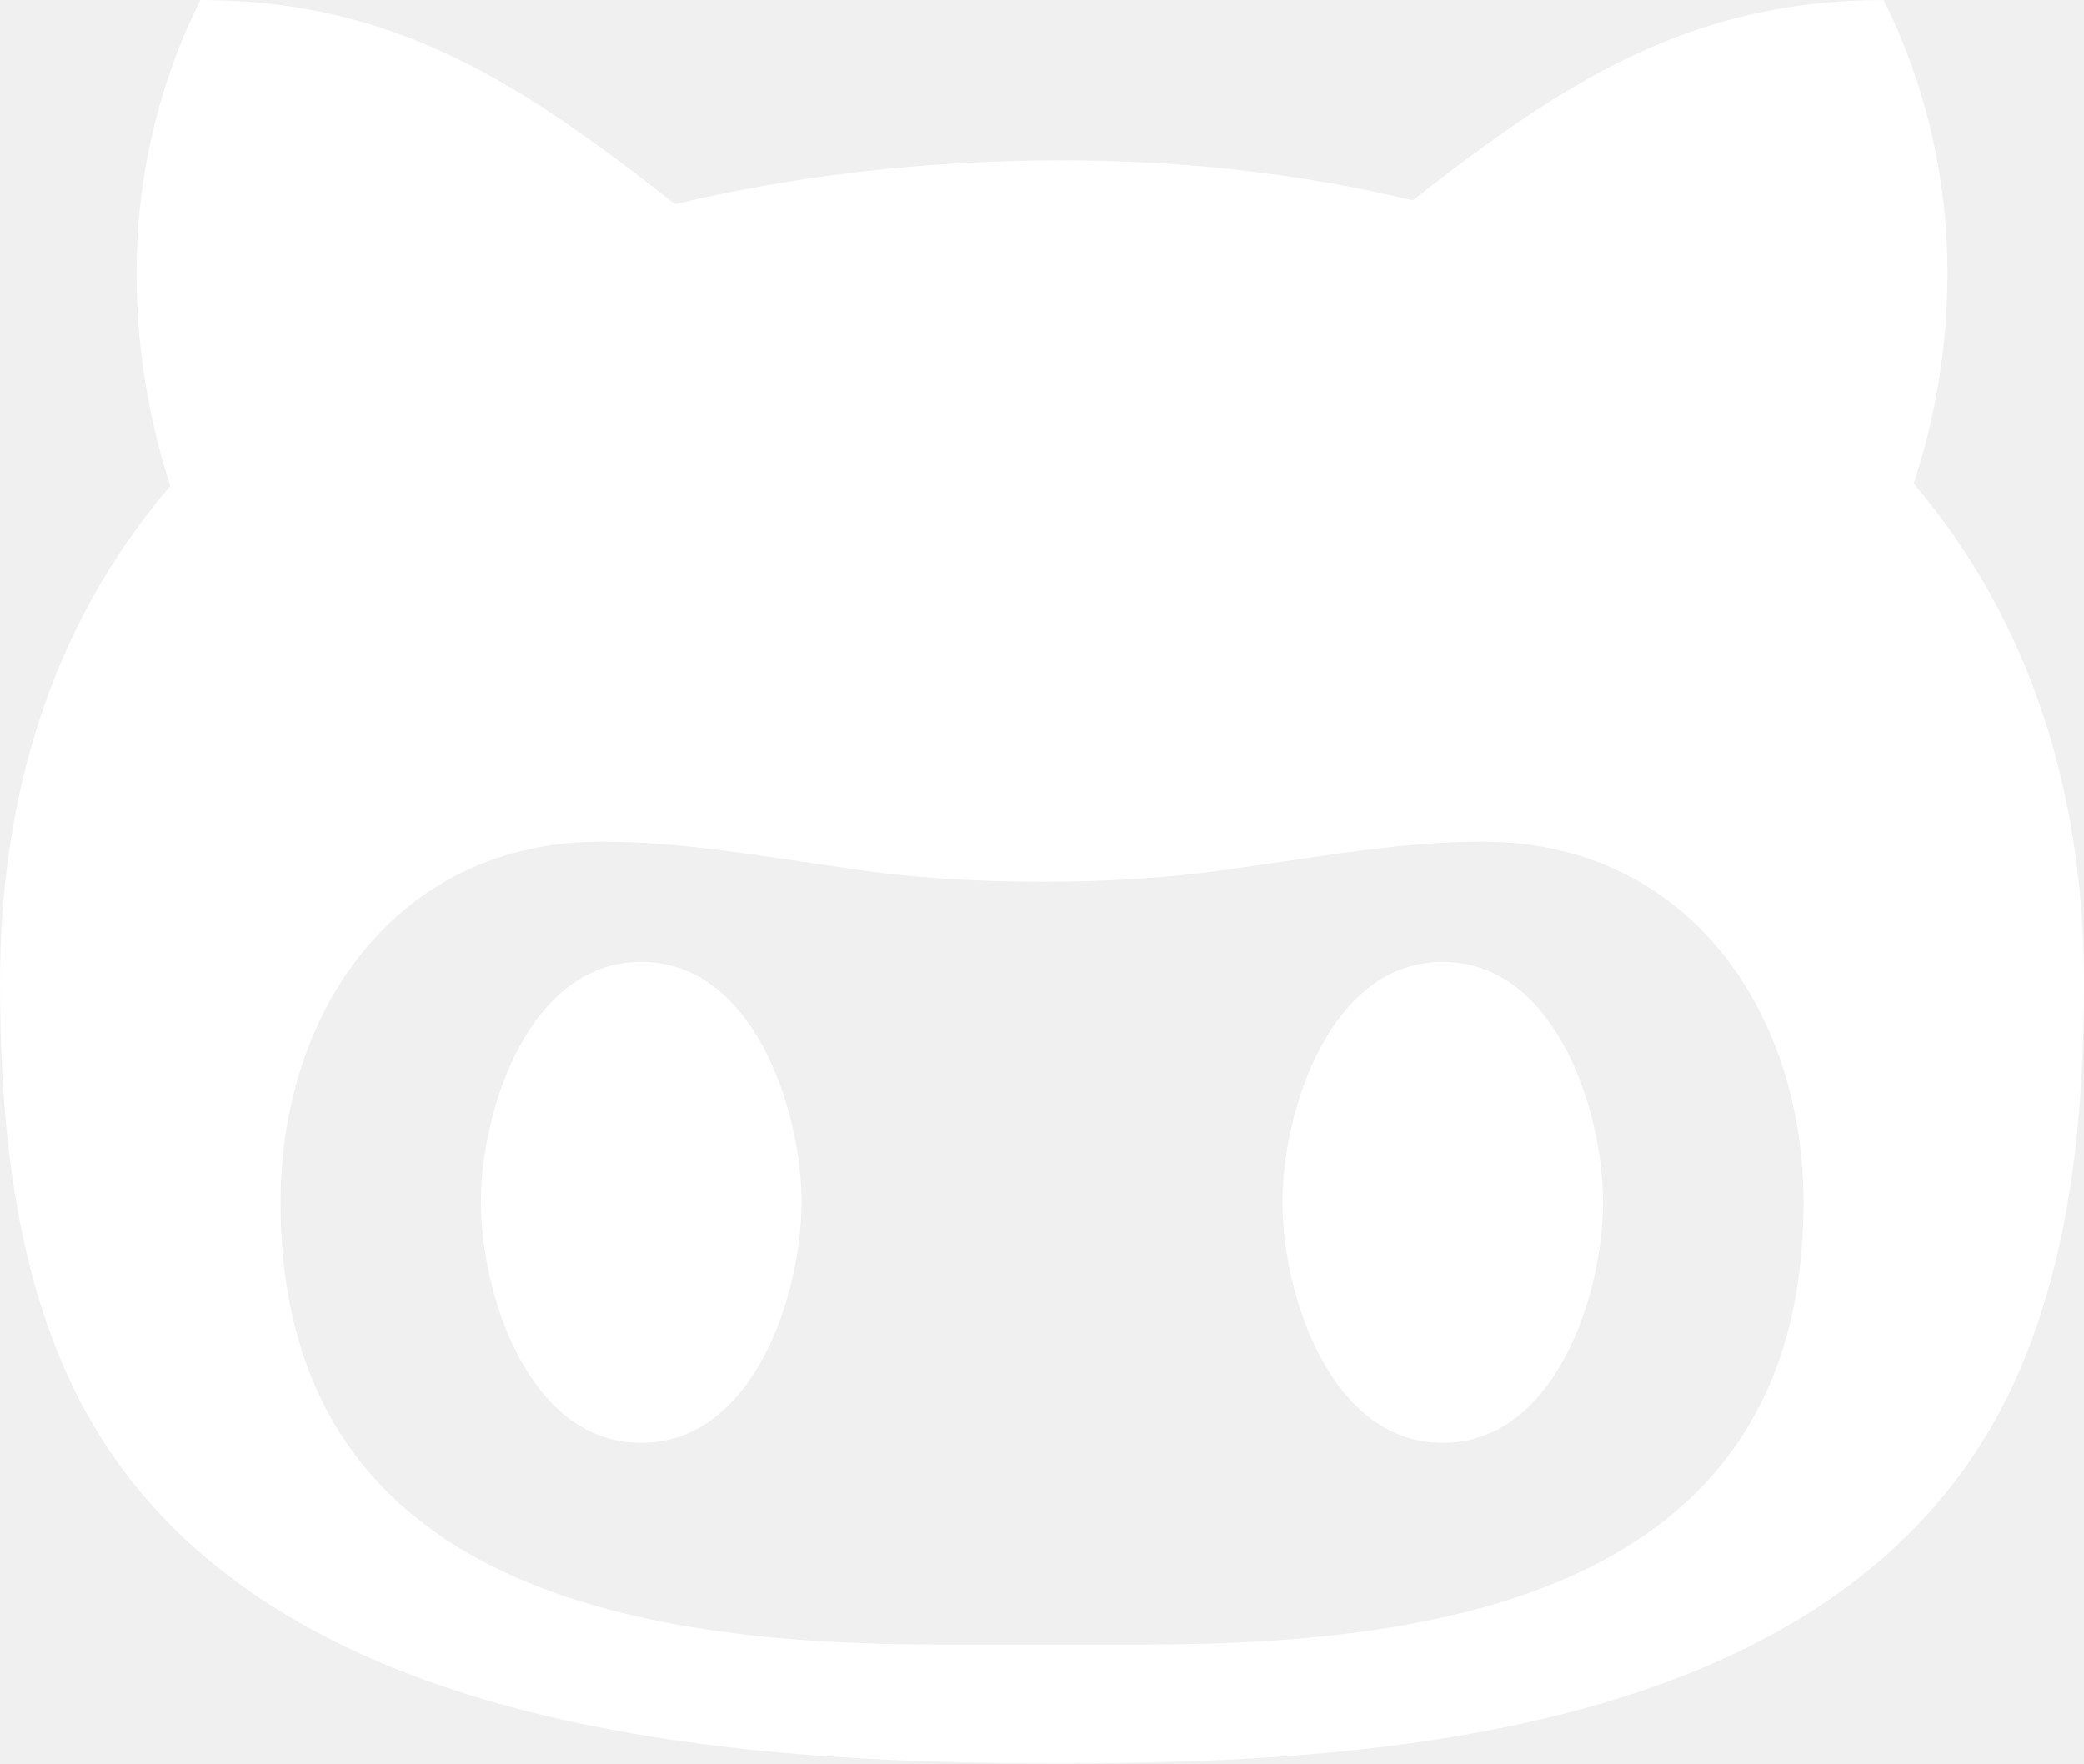
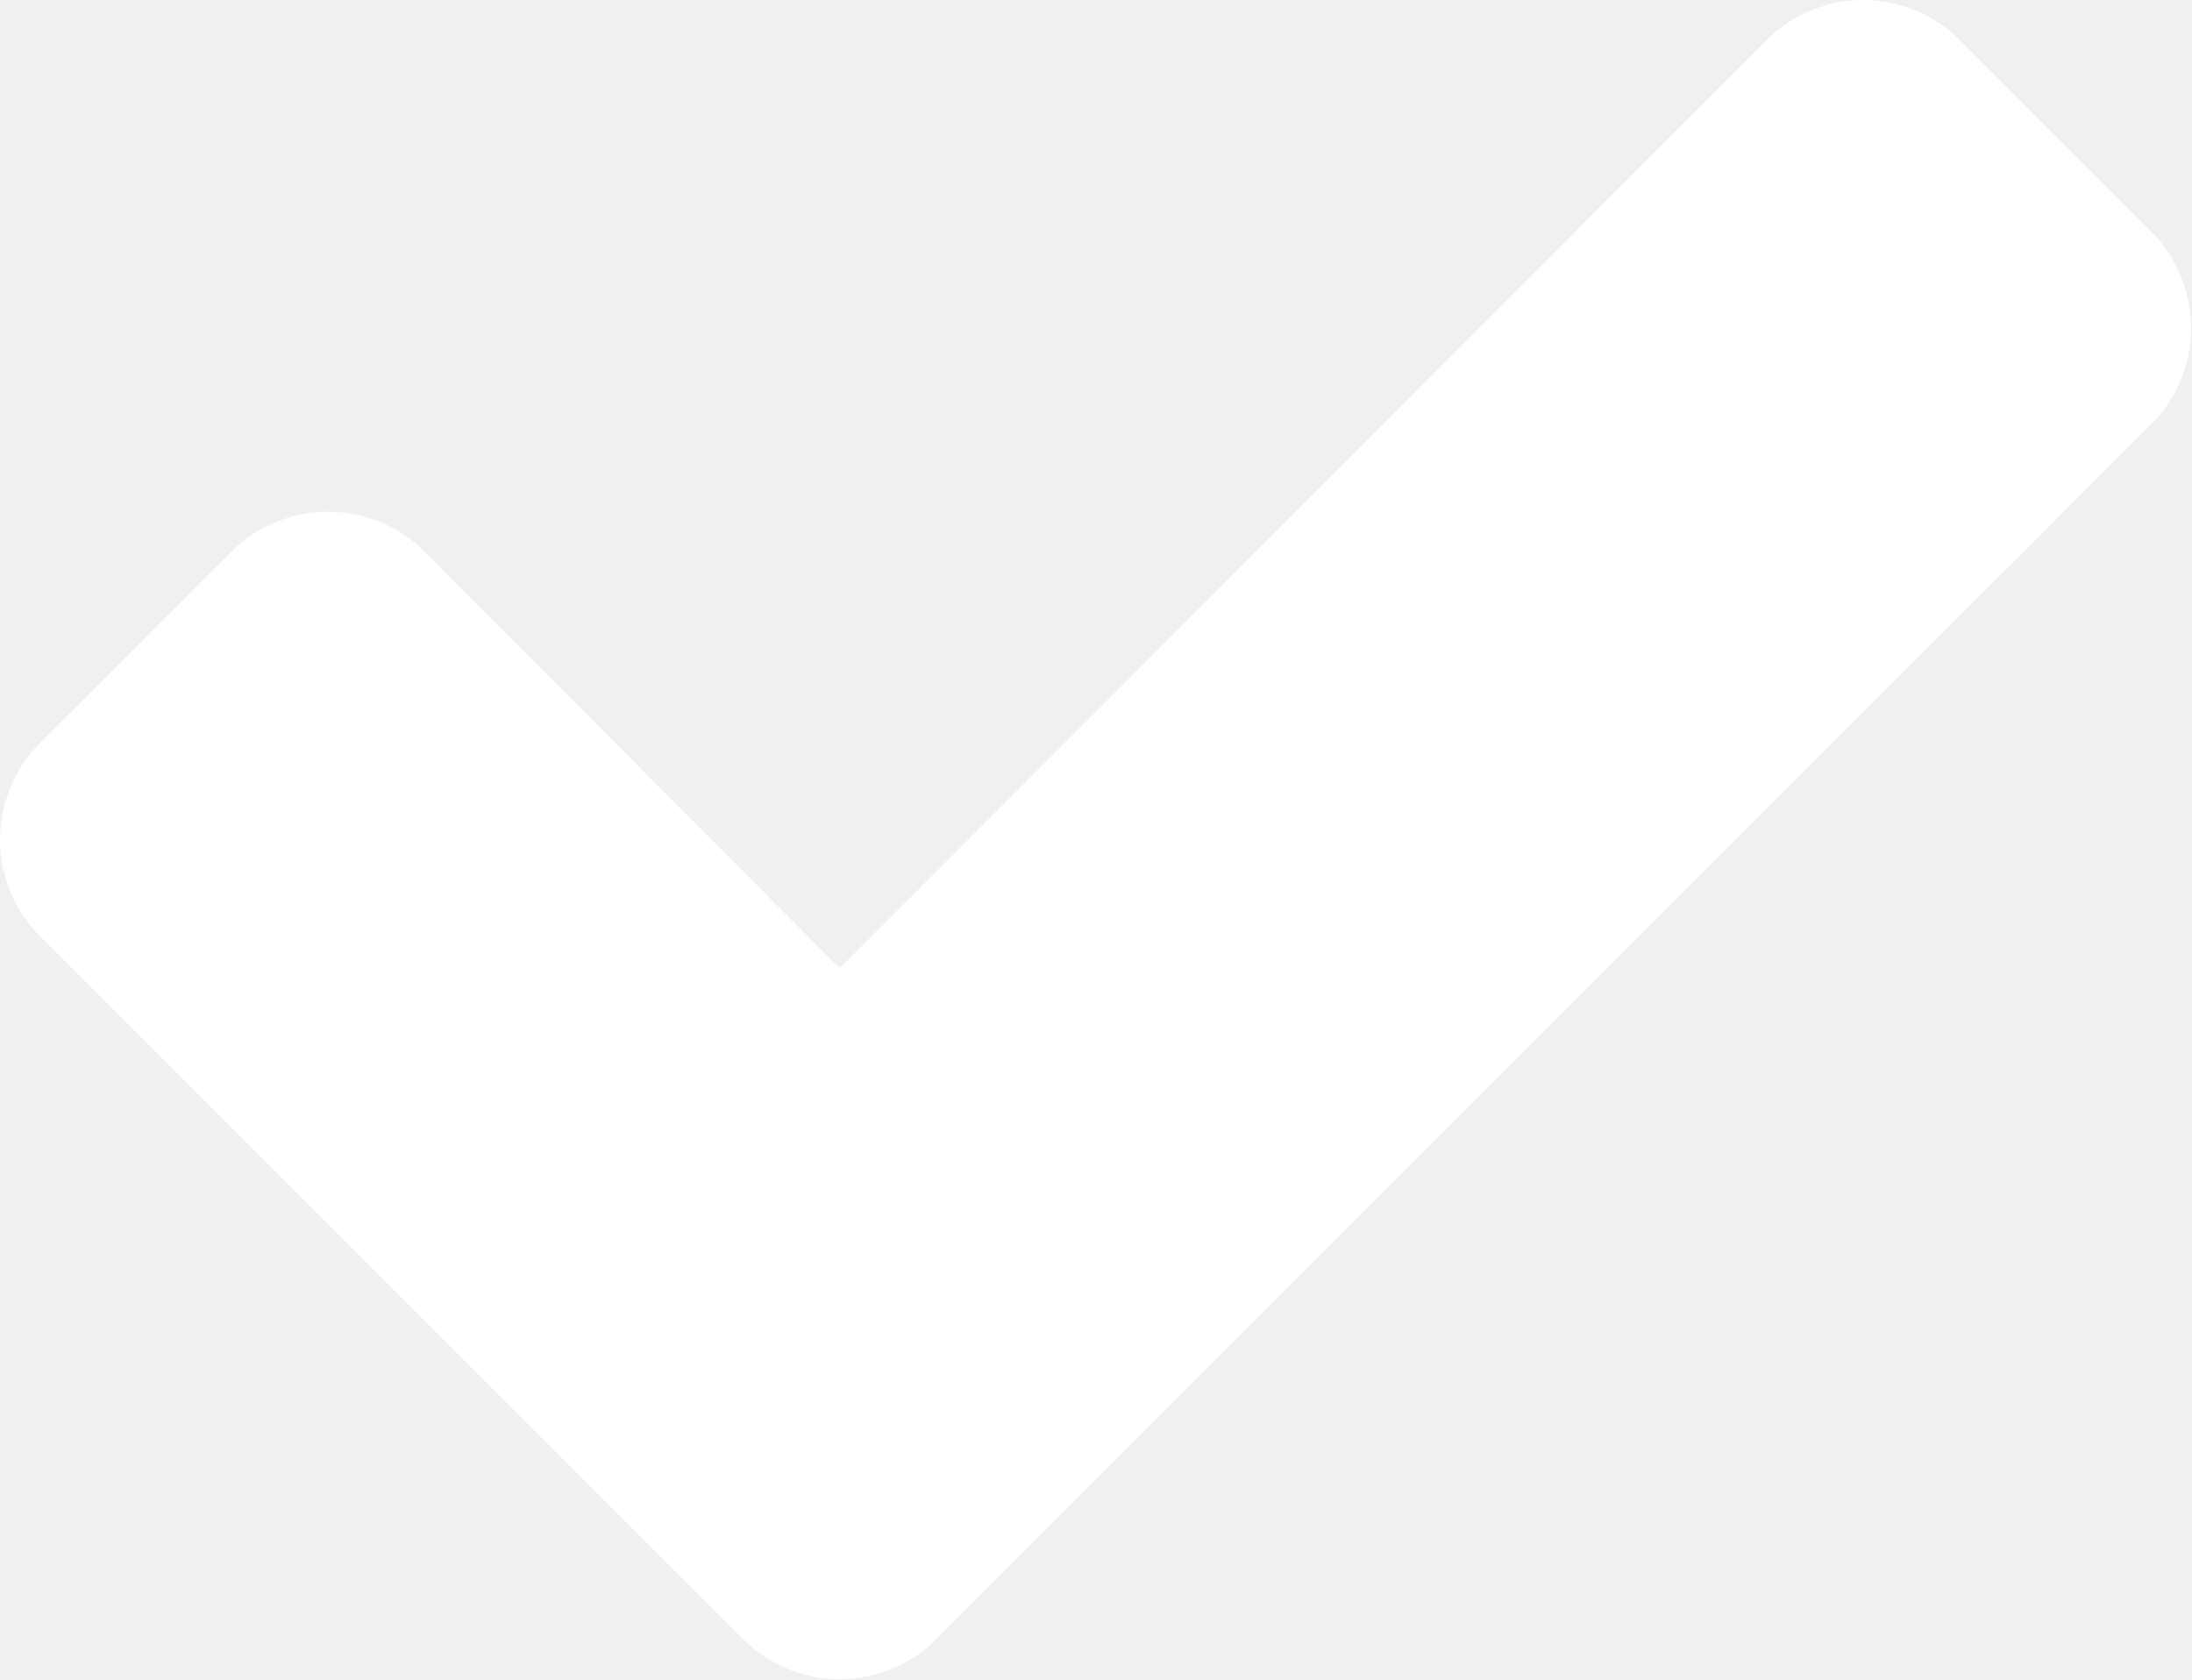
- <svg xmlns="http://www.w3.org/2000/svg" width="7.338mm" height="6.209mm" viewBox="0 0 26 22" id="svg2" version="1.1">
-   <defs id="defs4" />
-   <g id="layer1" transform="translate(-357.2037,-730.4661)">
-     <g id="g3337" transform="translate(1799.489,536.8298)">
-       <path id="path3339" d="M 17.836,3.516 9.352,12 7.758,13.594 c -0.211,0.211 -0.504,0.328 -0.797,0.328 -0.293,0 -0.586,-0.117 -0.797,-0.328 L 4.57,12 0.328,7.758 C 0.117,7.547 0,7.254 0,6.961 0,6.668 0.117,6.375 0.328,6.164 L 1.922,4.57 C 2.133,4.359 2.426,4.242 2.719,4.242 c 0.293,0 0.586,0.117 0.797,0.328 L 6.961,8.027 14.649,0.328 C 14.859,0.117 15.152,0 15.445,0 c 0.293,0 0.586,0.117 0.797,0.328 l 1.594,1.594 c 0.211,0.211 0.328,0.504 0.328,0.797 0,0.293 -0.117,0.586 -0.328,0.797 z" style="fill:#ffffff" />
-     </g>
-     <g id="g3350" transform="matrix(17.67348,0,0,19.98332,359.4894,736.8298)">
-       <path id="path3352" d="M 17.836,3.516 9.352,12 7.758,13.594 c -0.211,0.211 -0.504,0.328 -0.797,0.328 -0.293,0 -0.586,-0.117 -0.797,-0.328 L 4.57,12 0.328,7.758 C 0.117,7.547 0,7.254 0,6.961 0,6.668 0.117,6.375 0.328,6.164 L 1.922,4.57 C 2.133,4.359 2.426,4.242 2.719,4.242 c 0.293,0 0.586,0.117 0.797,0.328 L 6.961,8.027 14.649,0.328 C 14.859,0.117 15.152,0 15.445,0 c 0.293,0 0.586,0.117 0.797,0.328 l 1.594,1.594 c 0.211,0.211 0.328,0.504 0.328,0.797 0,0.293 -0.117,0.586 -0.328,0.797 z" style="fill:#ffffff" />
-     </g>
-     <g id="g3363" transform="translate(677.918,856.1803)">
-       <path id="path3365" d="M 25.047,17.422 C 22.984,21.594 17.313,22 13.25,22 9.125,22 3.109,21.641 0.969,17.422 0.172,15.844 0,13.984 0,12.25 0,9.969 0.625,7.812 2.125,6.062 1.844,5.203 1.703,4.297 1.703,3.406 1.703,2.234 1.969,1.063 2.5,0 4.969,0 6.547,1.078 8.422,2.547 10,2.172 11.625,2 13.25,2 14.719,2 16.203,2.156 17.625,2.5 19.484,1.047 21.063,0 23.5,0 c 0.531,1.063 0.797,2.234 0.797,3.406 0,0.891 -0.141,1.781 -0.422,2.625 1.5,1.766 2.125,3.938 2.125,6.219 0,1.734 -0.172,3.578 -0.953,5.172 z M 18.5,10.5 c -1.031,0 -2.016,0.188 -3.047,0.328 C 14.641,10.953 13.828,11 13,11 12.172,11 11.359,10.953 10.547,10.828 9.531,10.688 8.531,10.5 7.5,10.5 c -2.547,0 -4,2.109 -4,4.5 0,4.781 4.375,5.516 8.188,5.516 l 2.625,0 c 3.813,0 8.188,-0.734 8.188,-5.516 C 22.5,12.609 21.047,10.5 18.5,10.5 Z M 8,18 c -1.406,0 -2,-1.859 -2,-3 0,-1.141 0.594,-3 2,-3 1.406,0 2,1.859 2,3 0,1.141 -0.594,3 -2,3 z m 10,0 c -1.406,0 -2,-1.859 -2,-3 0,-1.141 0.594,-3 2,-3 1.406,0 2,1.859 2,3 0,1.141 -0.594,3 -2,3 z" style="fill:#ffffff" />
-     </g>
-     <g id="g3376" transform="translate(357.2037,730.4661)">
-       <path id="path3378" d="M 25.047,17.422 C 22.984,21.594 17.313,22 13.25,22 9.125,22 3.109,21.641 0.969,17.422 0.172,15.844 0,13.984 0,12.25 0,9.969 0.625,7.812 2.125,6.062 1.844,5.203 1.703,4.297 1.703,3.406 1.703,2.234 1.969,1.063 2.5,0 4.969,0 6.547,1.078 8.422,2.547 10,2.172 11.625,2 13.25,2 14.719,2 16.203,2.156 17.625,2.5 19.484,1.047 21.063,0 23.5,0 c 0.531,1.063 0.797,2.234 0.797,3.406 0,0.891 -0.141,1.781 -0.422,2.625 1.5,1.766 2.125,3.938 2.125,6.219 0,1.734 -0.172,3.578 -0.953,5.172 z M 18.5,10.5 c -1.031,0 -2.016,0.188 -3.047,0.328 C 14.641,10.953 13.828,11 13,11 12.172,11 11.359,10.953 10.547,10.828 9.531,10.688 8.531,10.5 7.5,10.5 c -2.547,0 -4,2.109 -4,4.5 0,4.781 4.375,5.516 8.188,5.516 l 2.625,0 c 3.813,0 8.188,-0.734 8.188,-5.516 C 22.5,12.609 21.047,10.5 18.5,10.5 Z M 8,18 c -1.406,0 -2,-1.859 -2,-3 0,-1.141 0.594,-3 2,-3 1.406,0 2,1.859 2,3 0,1.141 -0.594,3 -2,3 z m 10,0 c -1.406,0 -2,-1.859 -2,-3 0,-1.141 0.594,-3 2,-3 1.406,0 2,1.859 2,3 0,1.141 -0.594,3 -2,3 z" style="fill:#ffffff" />
-     </g>
+ <svg xmlns="http://www.w3.org/2000/svg" version="1.1" id="Layer_1" x="0px" y="0px" width="18.164px" height="13.922px" viewBox="0 0 18.164 13.922" enable-background="new 0 0 18.164 13.922" xml:space="preserve">
+   <g>
+     <path fill="#FFFFFF" d="M17.836,3.516L9.352,12l-1.594,1.594c-0.211,0.211-0.504,0.328-0.797,0.328s-0.586-0.117-0.797-0.328   L4.57,12L0.328,7.758C0.117,7.547,0,7.254,0,6.961s0.117-0.586,0.328-0.797L1.922,4.57c0.211-0.211,0.504-0.328,0.797-0.328   S3.305,4.359,3.516,4.57l3.445,3.457l7.688-7.699C14.859,0.117,15.152,0,15.445,0s0.586,0.117,0.797,0.328l1.594,1.594   c0.211,0.211,0.328,0.504,0.328,0.797S18.047,3.305,17.836,3.516z" />
  </g>
</svg>
